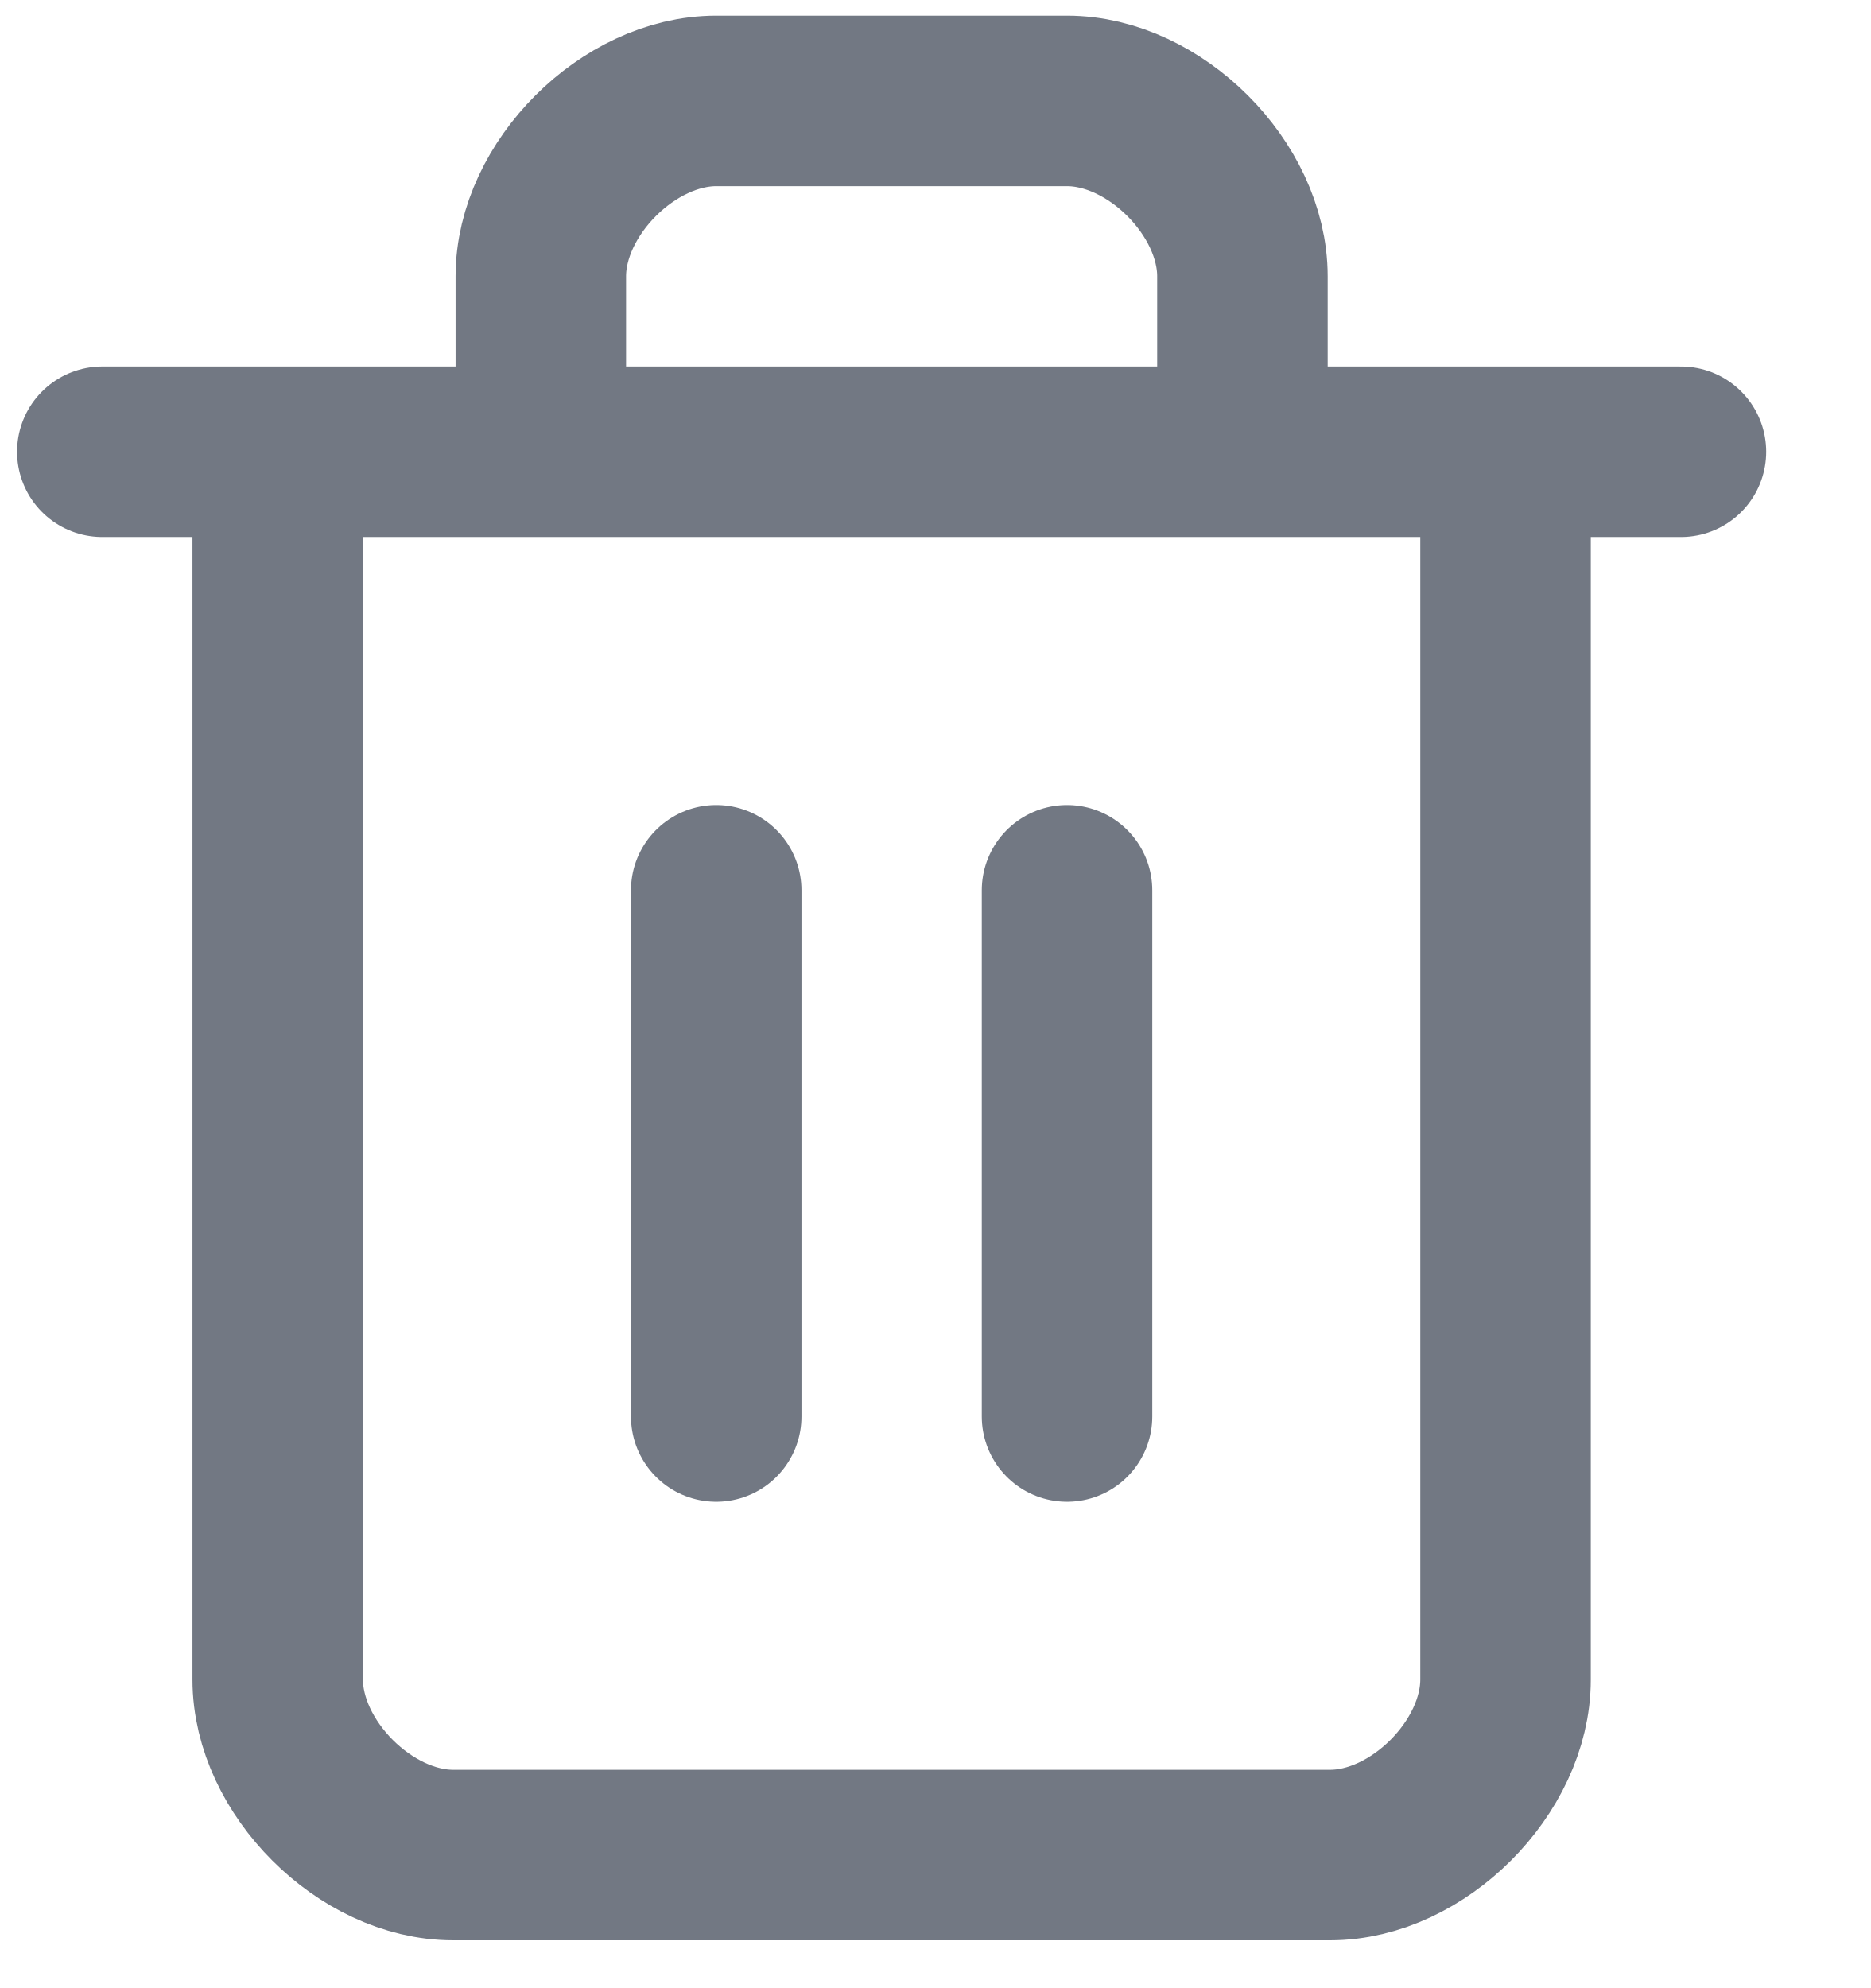
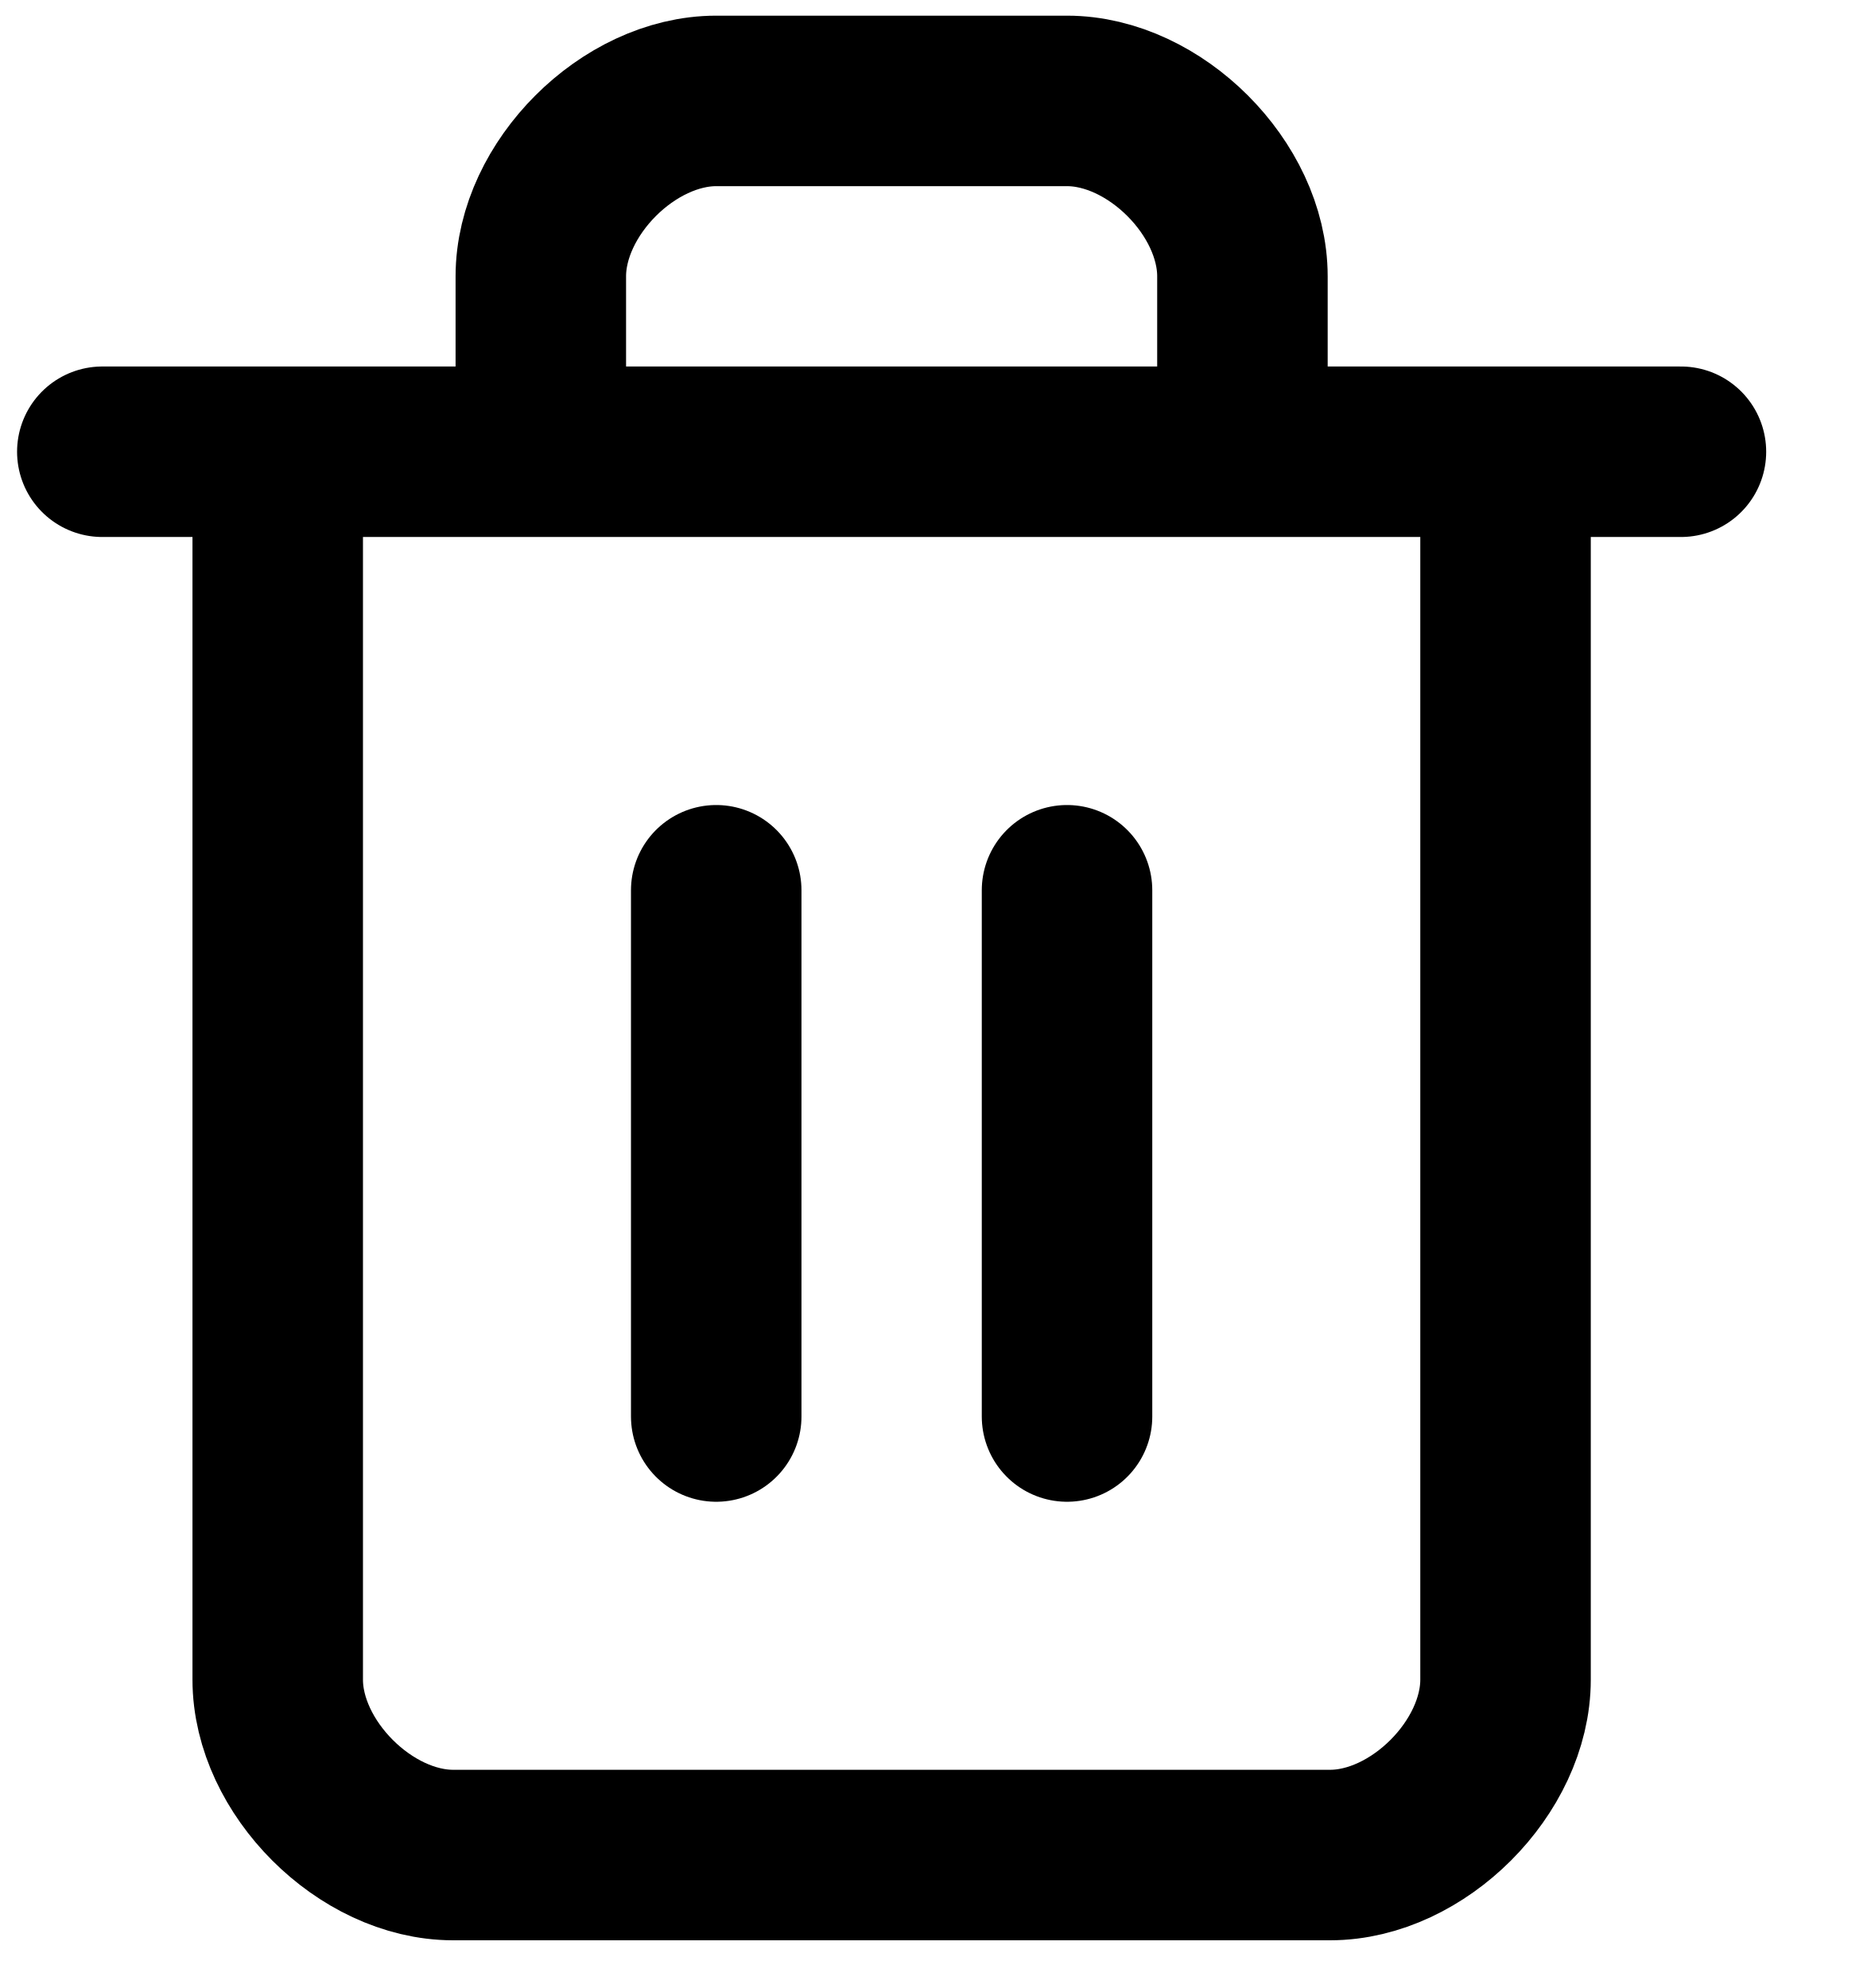
<svg xmlns="http://www.w3.org/2000/svg" width="16" height="17" viewBox="0 0 16 17" fill="none">
-   <path d="M0.875 3.863H14.375M12.875 3.863V14.363C12.875 15.113 12.125 15.863 11.375 15.863H3.875C3.125 15.863 2.375 15.113 2.375 14.363V3.863M4.625 3.863V2.363C4.625 1.613 5.375 0.863 6.125 0.863H9.125C9.875 0.863 10.625 1.613 10.625 2.363V3.863M6.125 7.613V12.113M9.125 7.613V12.113" stroke="#727883" stroke-width="1.458" stroke-linecap="round" stroke-linejoin="round" />
+   <path d="M0.875 3.863H14.375M12.875 3.863V14.363C12.875 15.113 12.125 15.863 11.375 15.863H3.875C3.125 15.863 2.375 15.113 2.375 14.363V3.863M4.625 3.863V2.363C4.625 1.613 5.375 0.863 6.125 0.863H9.125C9.875 0.863 10.625 1.613 10.625 2.363V3.863M6.125 7.613V12.113M9.125 7.613V12.113" stroke="currentColor" stroke-width="1.458" stroke-linecap="round" stroke-linejoin="round" />
</svg>
